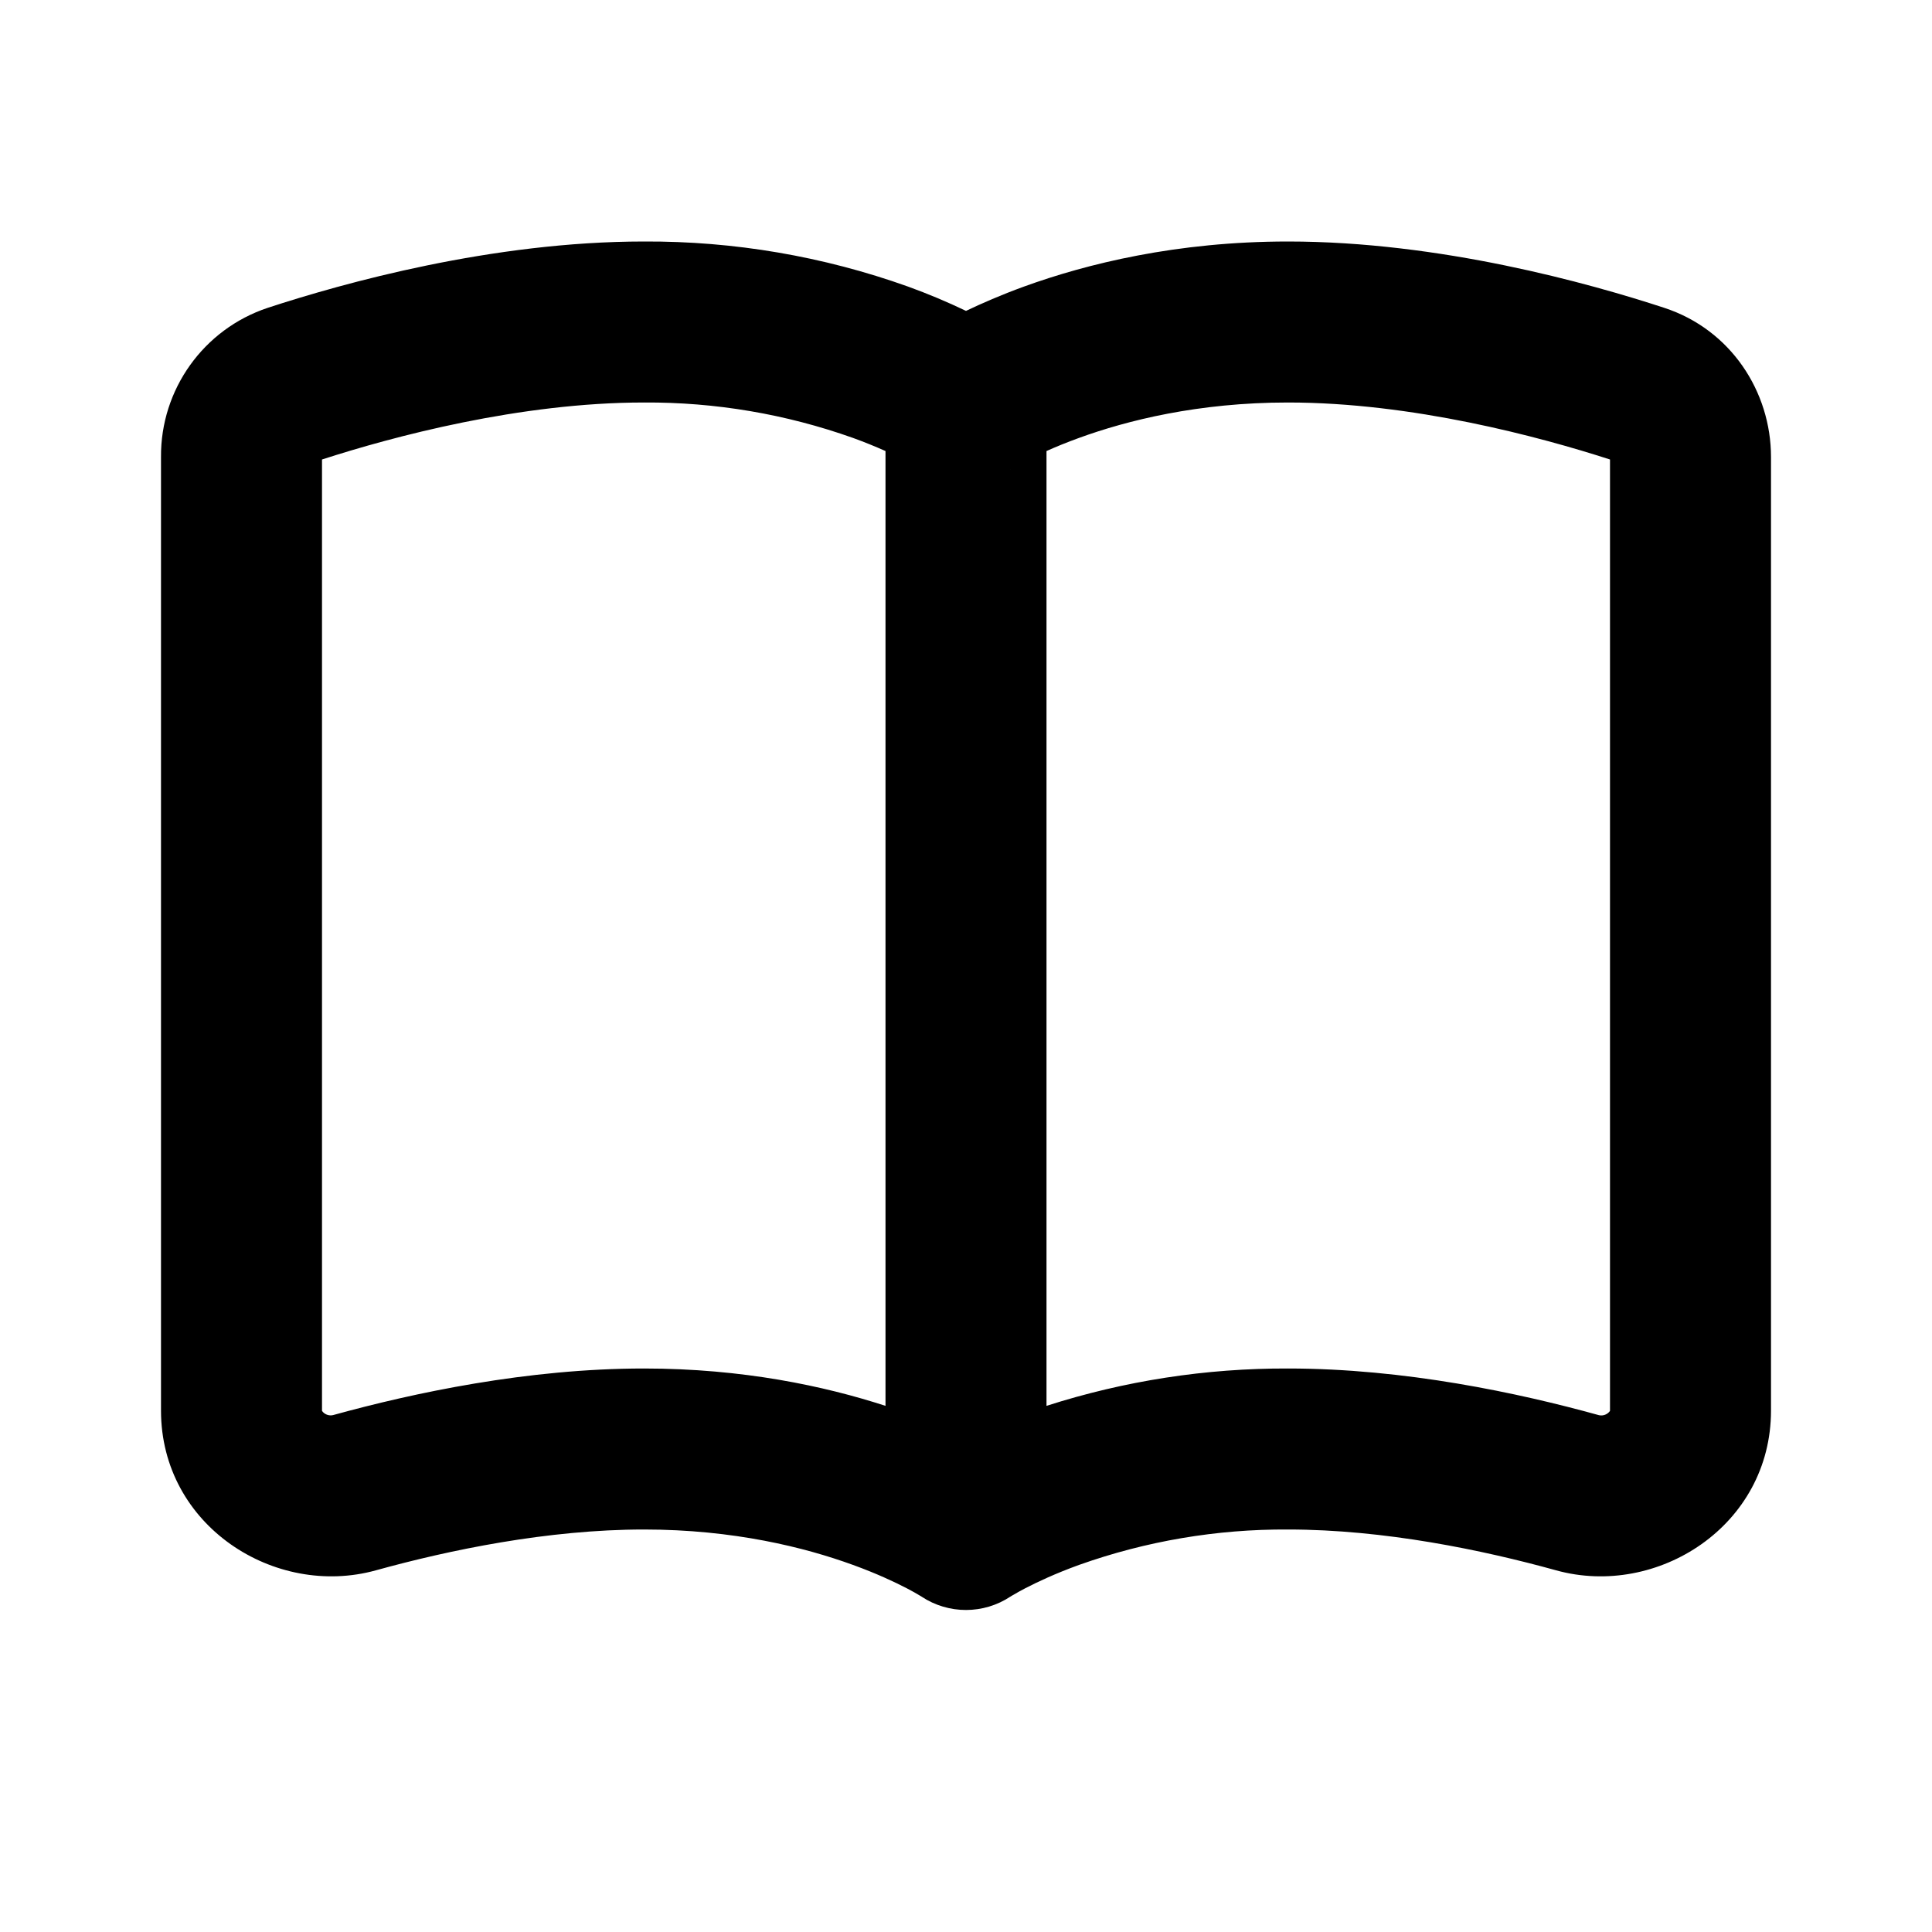
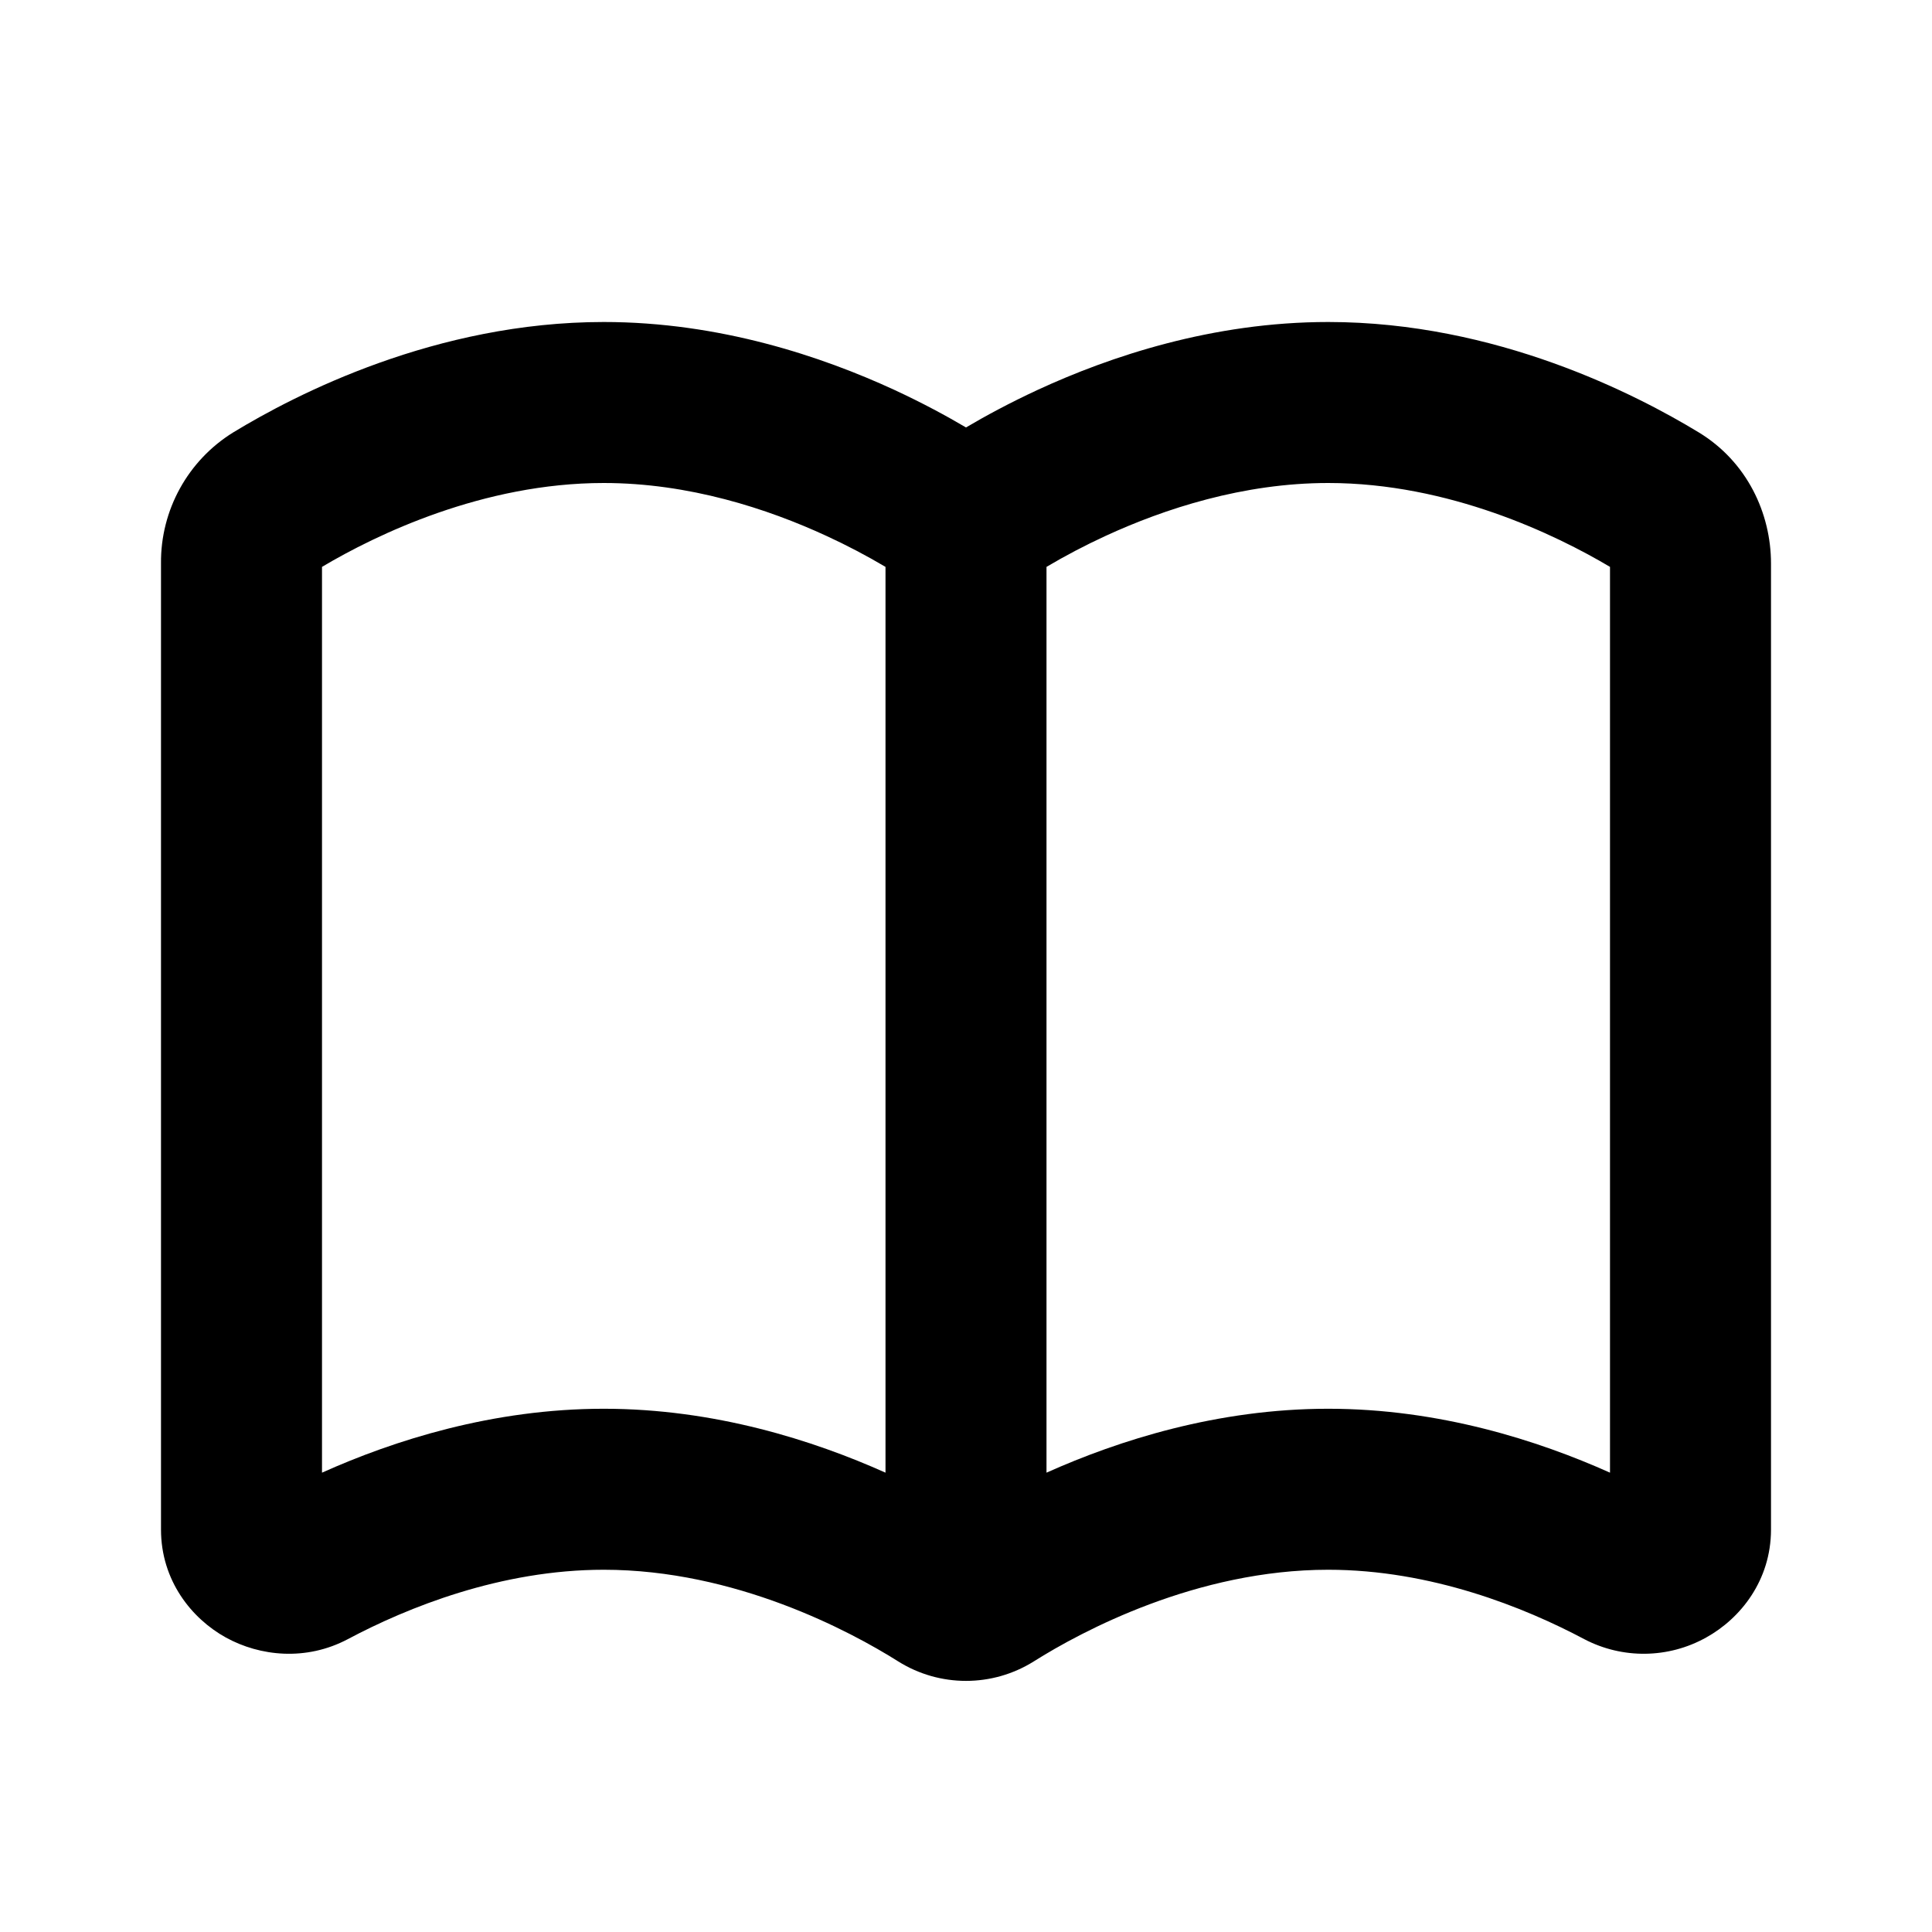
<svg xmlns="http://www.w3.org/2000/svg" width="24" height="24" fill="none">
-   <path fill-rule="evenodd" clip-rule="evenodd" d="M4 5.708v11.815l.001.005a.132.132 0 0 0 .136.051C5.132 17.304 6.551 17 8 17c1.227 0 2.243.218 3 .464V5.603a6.076 6.076 0 0 0-.404-.163A7.606 7.606 0 0 0 8 5c-1.542 0-3.122.424-4 .708zm7.449.126l.002.002-.002-.002zM12 3.862a7.845 7.845 0 0 0-.72-.302A9.603 9.603 0 0 0 8 3c-1.888 0-3.737.517-4.674.824A1.938 1.938 0 0 0 2 5.677v11.846c0 1.432 1.414 2.332 2.67 1.984C5.58 19.255 6.805 19 8 19c1.115 0 2 .223 2.596.44.298.108.523.215.668.29a3.34 3.34 0 0 1 .185.104l.002.002-.002-.002h-.001a1 1 0 0 0 1.106-.002l-.002.002a.105.105 0 0 1-.003.002l.002-.001.008-.006.022-.013a3.34 3.34 0 0 1 .155-.086c.145-.075.37-.182.668-.29A7.607 7.607 0 0 1 16 19c1.195 0 2.42.255 3.33.507 1.256.348 2.67-.552 2.67-1.984V5.677c0-.812-.5-1.583-1.326-1.853C19.737 3.517 17.888 3 16 3c-1.384 0-2.5.277-3.28.56-.286.104-.527.21-.72.302zm1 13.602A9.693 9.693 0 0 1 16 17c1.449 0 2.868.304 3.863.58a.132.132 0 0 0 .136-.052l.001-.005V5.708C19.122 5.424 17.542 5 16 5c-1.116 0-2 .223-2.596.44-.155.056-.29.112-.404.163v11.861zm-.449-11.63l-.002.002.002-.001zm-1.105 13.998l.001.001h-.001z" fill="#000" />
+   <path fill-rule="evenodd" clip-rule="evenodd" d="M4 7.042v11.252c.891-.4 2.119-.794 3.5-.794 1.375 0 2.6.391 3.5.794V7.042a8.067 8.067 0 0 0-.732-.384C9.535 6.319 8.557 6 7.5 6 6 6 4.673 6.642 4 7.042zm9 0v11.252c.9-.403 2.125-.794 3.5-.794 1.381 0 2.609.395 3.5.794V7.042C19.327 6.642 18 6 16.5 6c-1.057 0-2.035.32-2.768.658a8.067 8.067 0 0 0-.732.384zM12 5.31c-.237-.14-.539-.304-.893-.468C10.215 4.431 8.943 4 7.5 4c-2.086 0-3.828.9-4.602 1.371A1.893 1.893 0 0 0 2 7v12c0 .633.379 1.106.806 1.342.423.233.996.295 1.515.02.741-.394 1.9-.862 3.179-.862 1.634 0 3.06.762 3.657 1.138a1.586 1.586 0 0 0 1.686 0c.597-.376 2.023-1.138 3.657-1.138 1.279 0 2.438.468 3.18.862a1.592 1.592 0 0 0 1.514-.02c.427-.236.806-.71.806-1.342V7c0-.621-.295-1.263-.898-1.629C20.328 4.901 18.587 4 16.5 4c-1.443 0-2.715.43-3.607.842-.354.164-.656.328-.893.468zM11.402 7.3s0 .001 0 0z" fill="#000" />
</svg>
